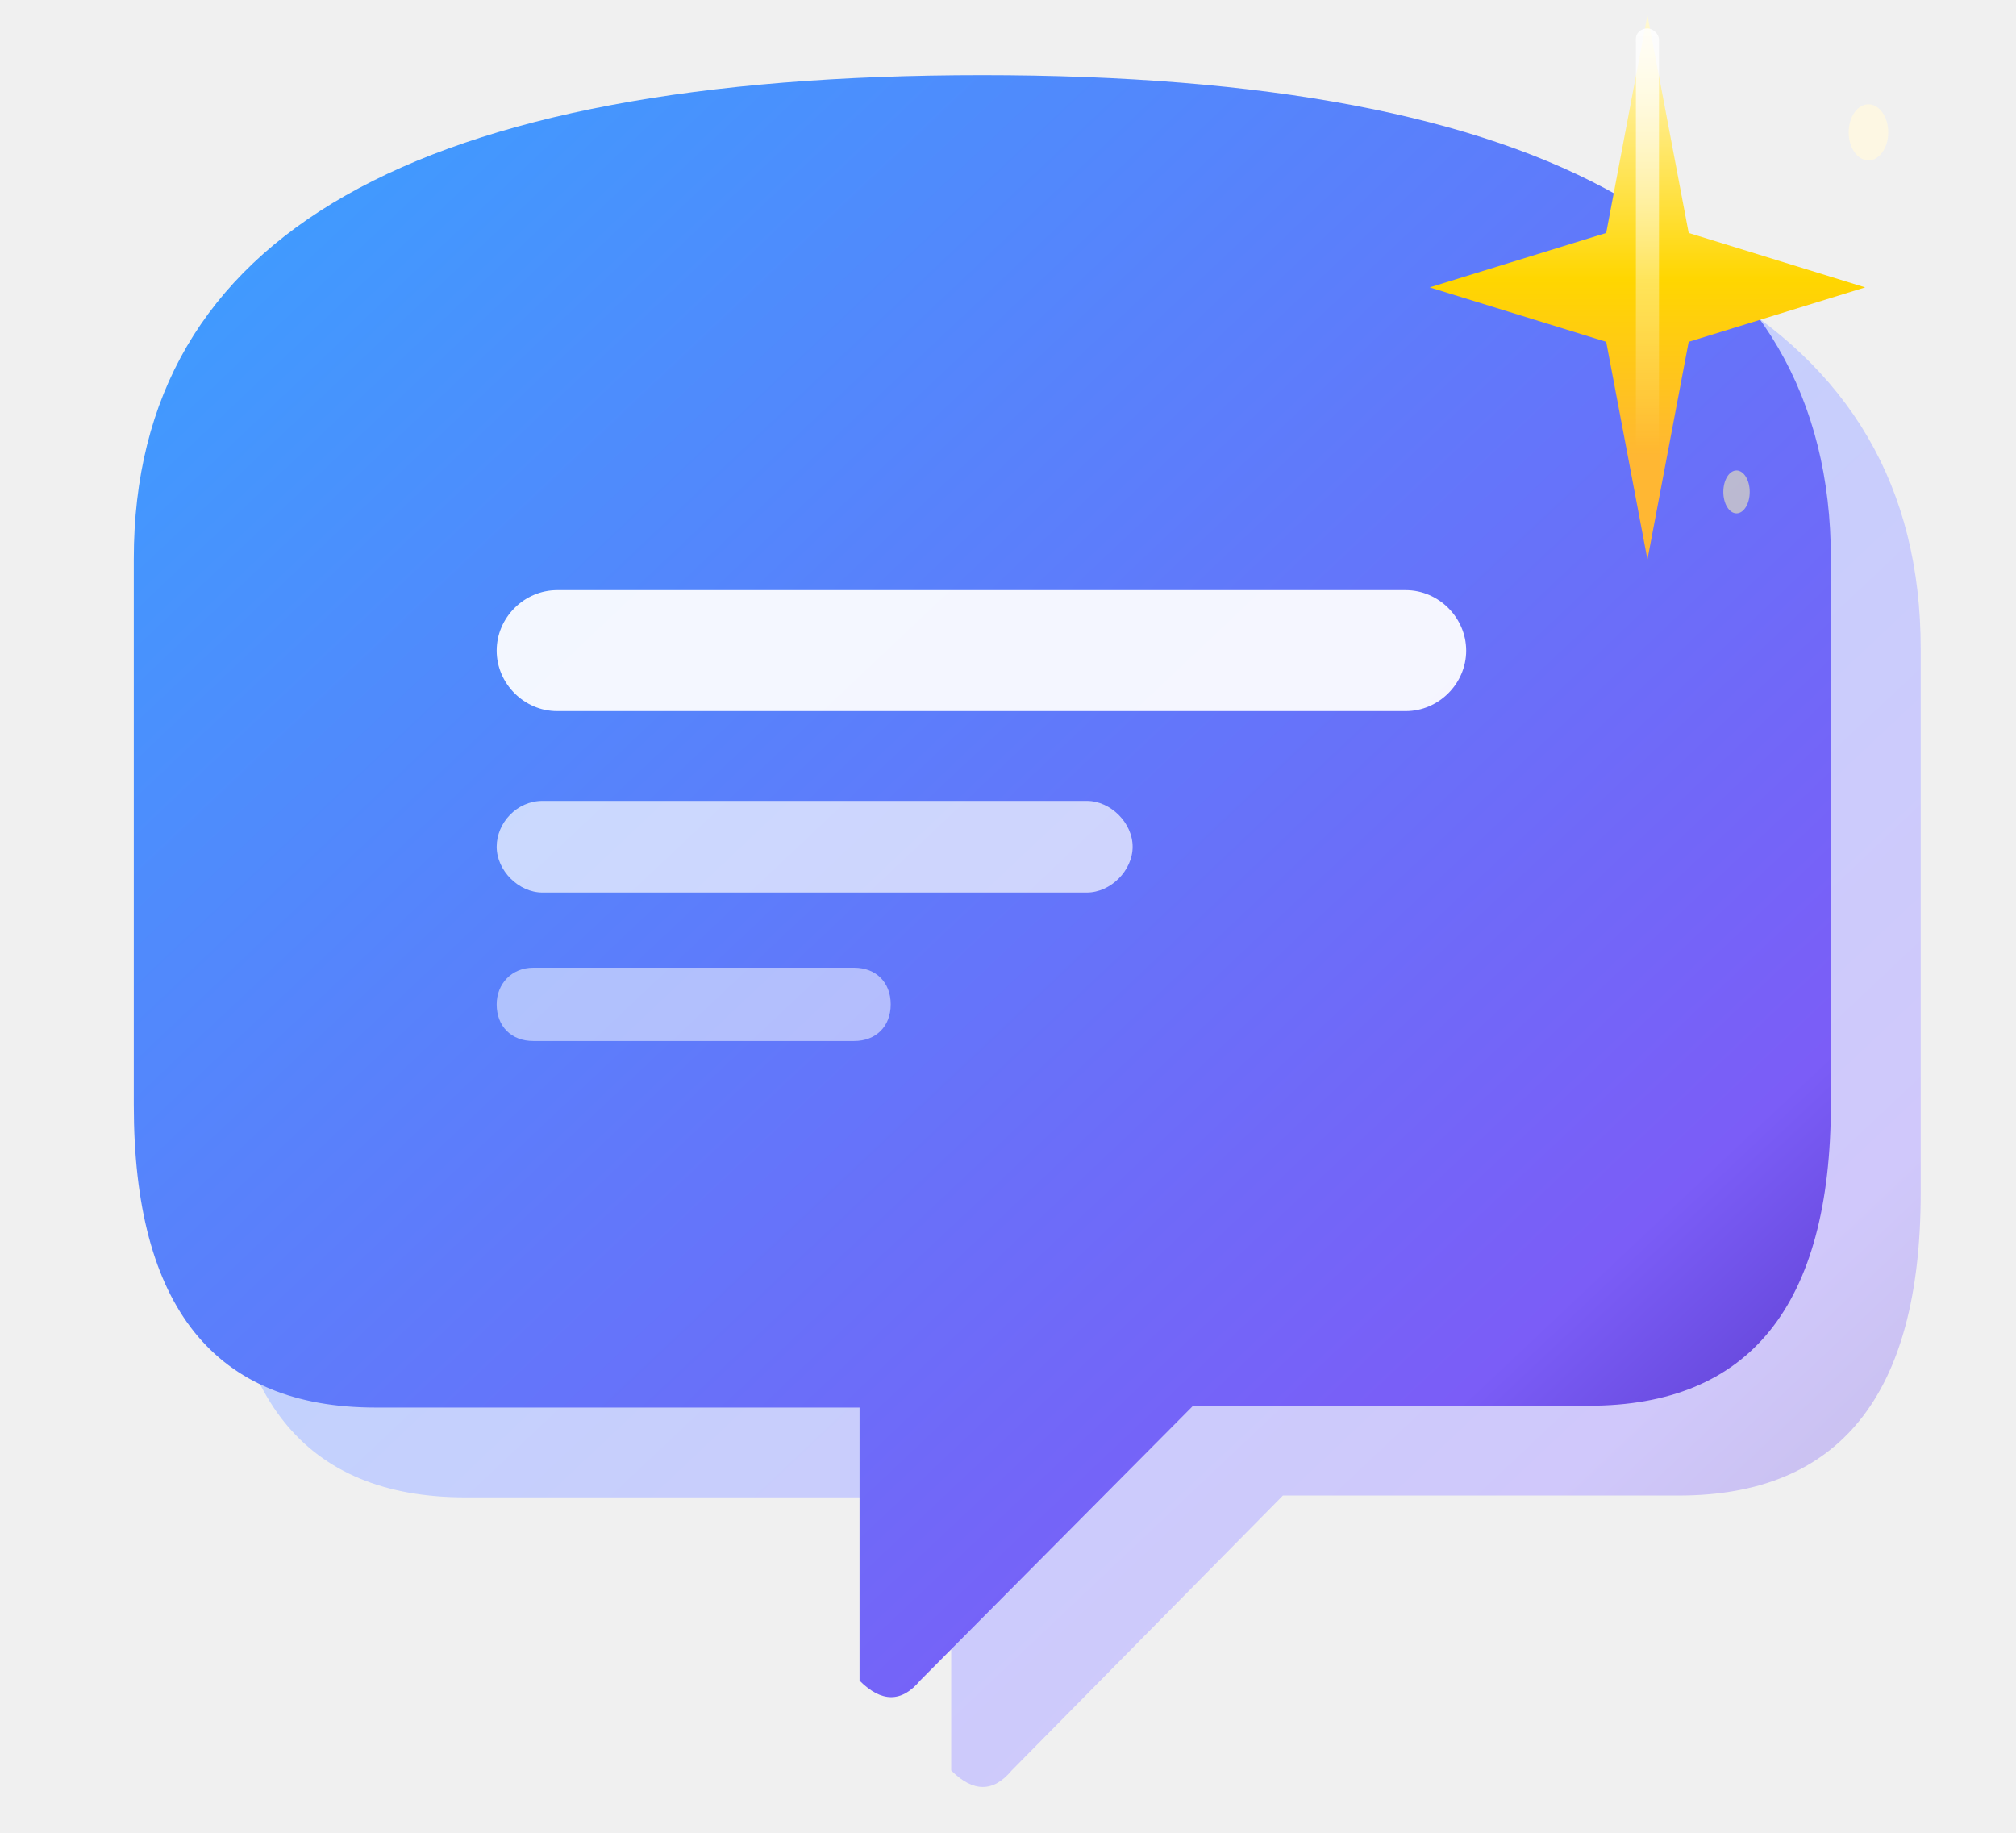
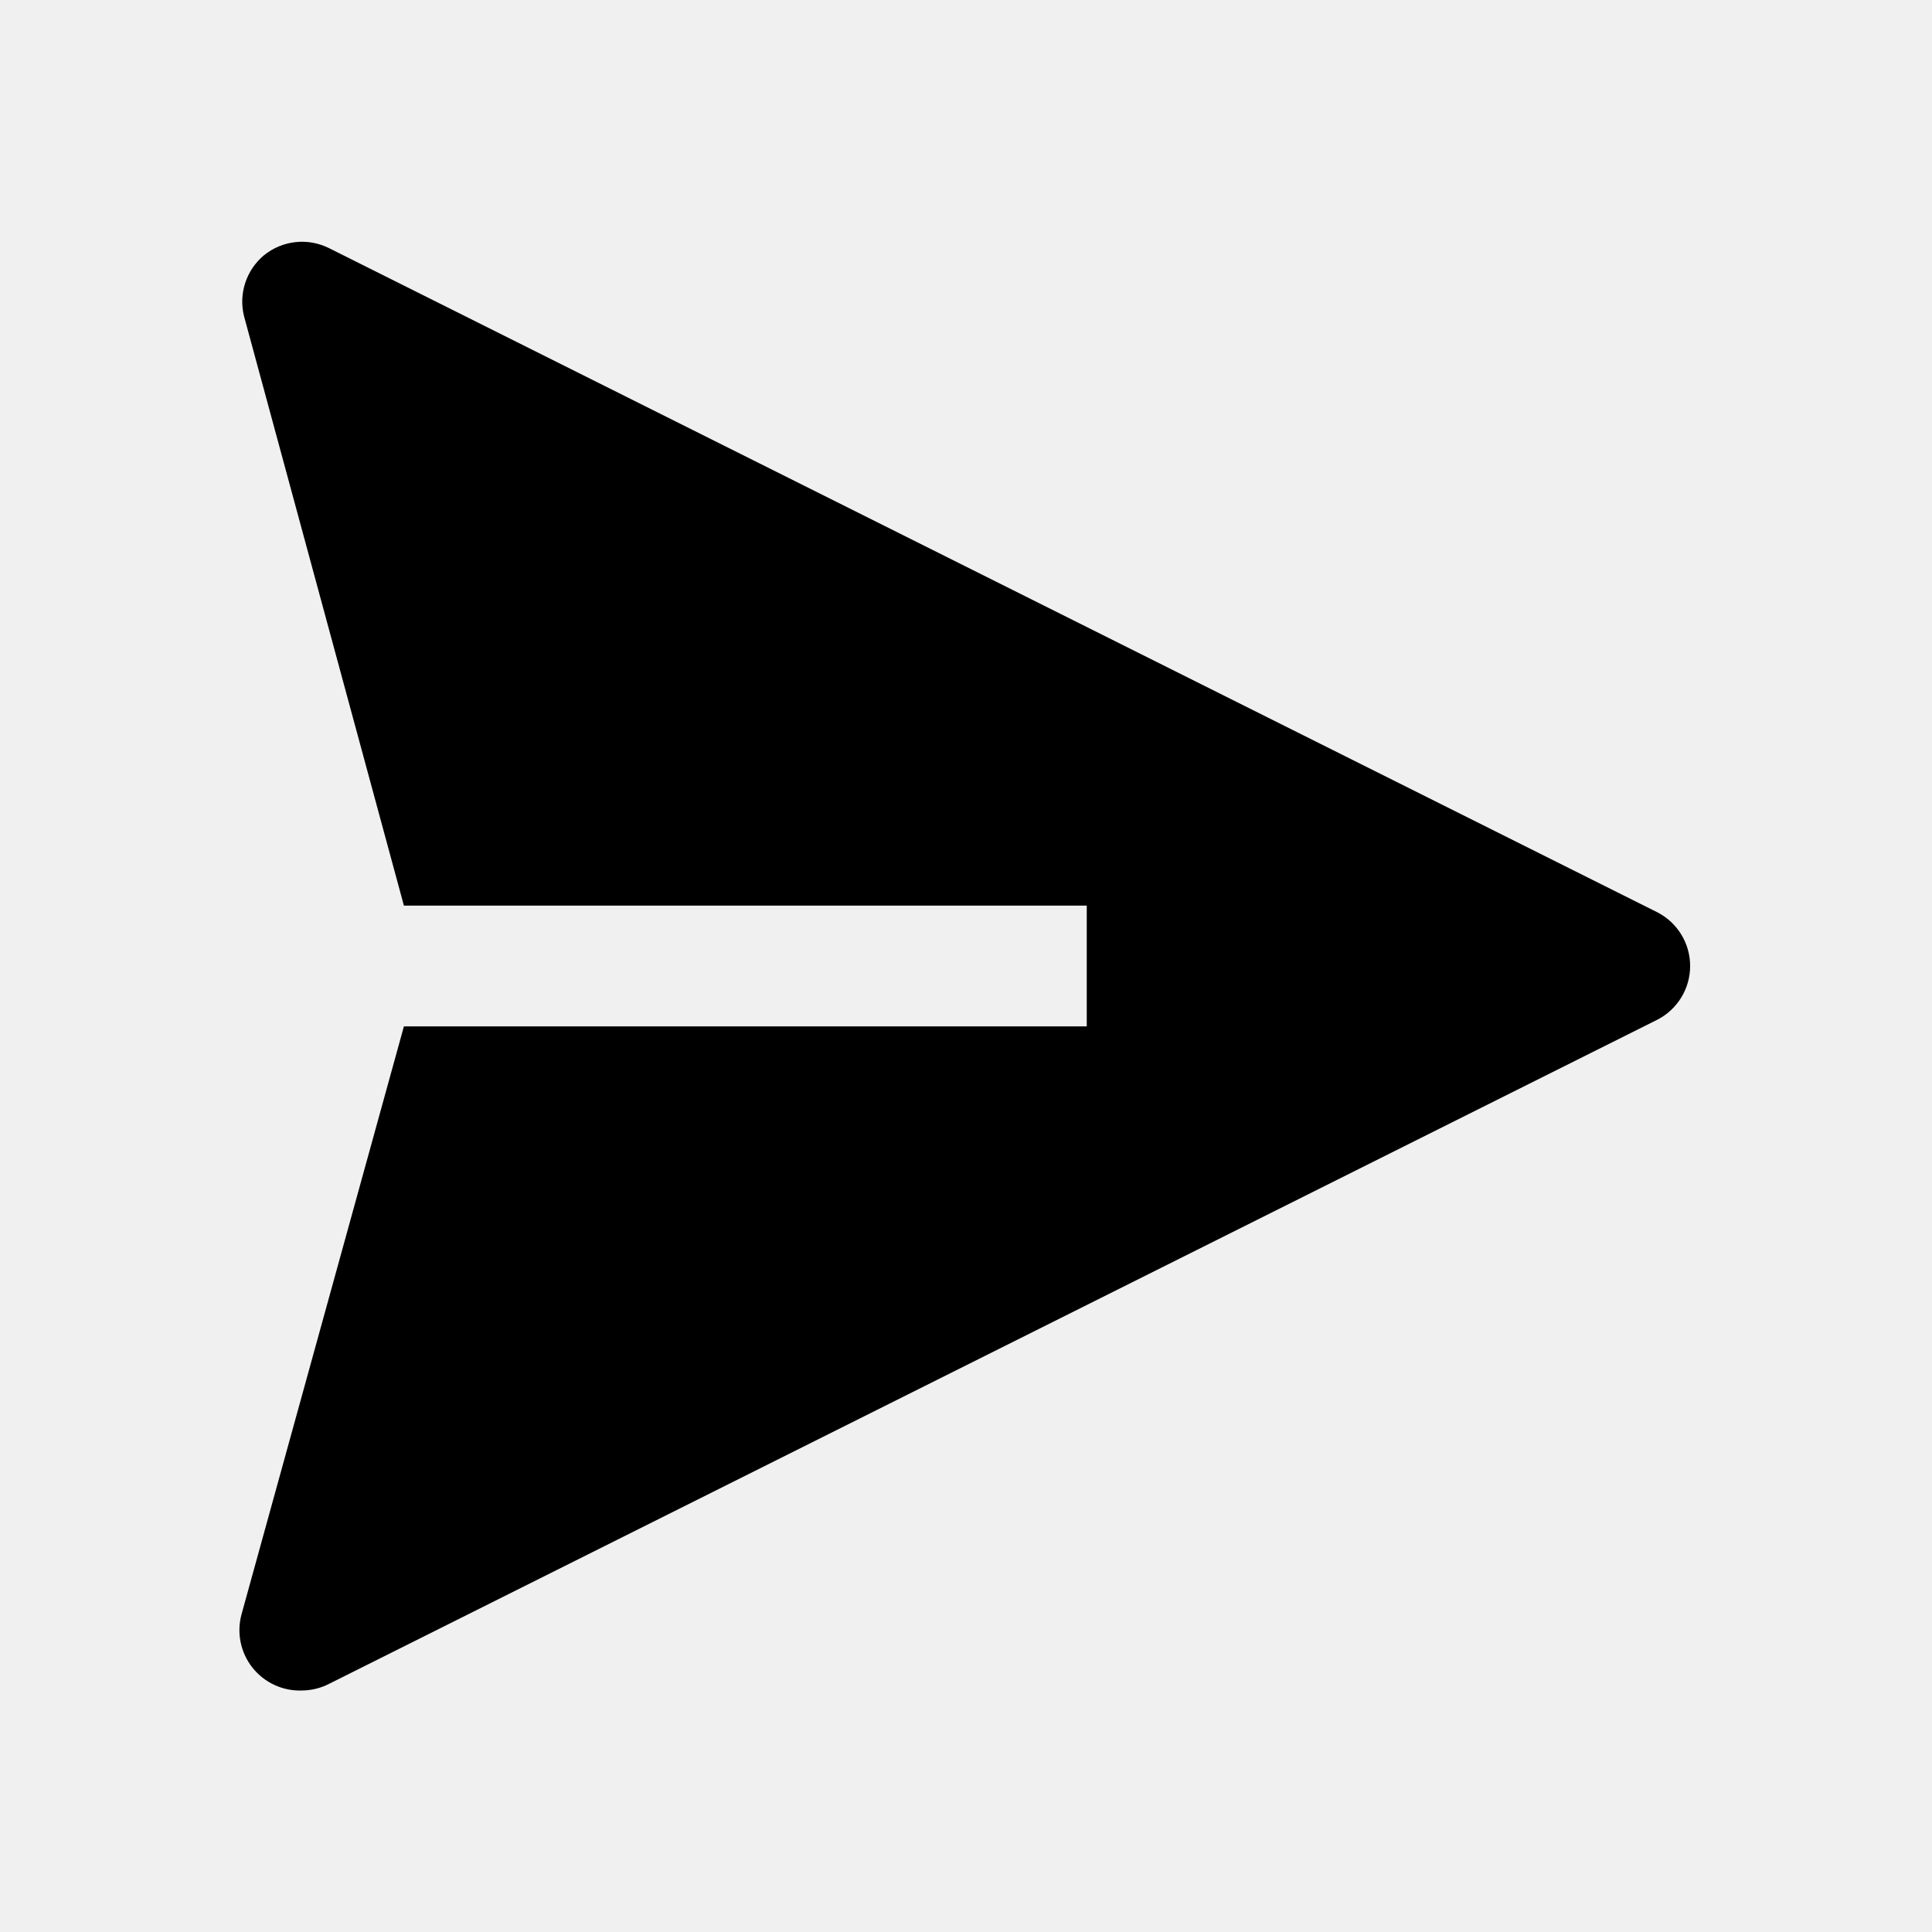
- <svg xmlns="http://www.w3.org/2000/svg" version="1.1" id="图层_1" x="0px" y="0px" viewBox="0 0 110 100" style="enable-background:new 0 0 110 100;" xml:space="preserve">
-   <style type="text/css">
- 	.st0{fill:url(#SVGID_1_);}
- 	.st1{fill:url(#SVGID_00000117672049069059131170000006489700161360145025_);}
- 	.st2{opacity:0.93;fill:#FFFFFF;enable-background:new    ;}
- 	.st3{opacity:0.69;fill:#FFFFFF;enable-background:new    ;}
- 	.st4{opacity:0.52;fill:#FFFFFF;enable-background:new    ;}
- 	.st5{fill:url(#SVGID_00000042715226189045397670000014065731068287232698_);}
- 	.st6{fill:url(#SVGID_00000155134910108998030780000002243148374102204310_);}
- 	.st7{opacity:0.85;fill:#FFF8E1;enable-background:new    ;}
- 	.st8{opacity:0.54;fill:#FFF9B0;enable-background:new    ;}
- </style>
-   <g>
-     <g>
-       <linearGradient id="SVGID_1_" gradientUnits="userSpaceOnUse" x1="13.587" y1="-0.403" x2="15.239" y2="1.25" gradientTransform="matrix(56 0 0 53.5 -747 28.999)">
-         <stop offset="0" style="stop-color:#B6DBFF" />
-         <stop offset="0.8" style="stop-color:#D0C8FB" />
-         <stop offset="1" style="stop-color:#C0B5DF" />
-       </linearGradient>
-       <path class="st0" d="M12.2,35.5C12.2,17.8,27.6,9,58.5,9s46.3,8.8,46.3,26.4v29.7c0,11.1-4.5,16.5-13.2,16.5H70L55.2,96.6    c-1,1.2-2.1,1.2-3.3,0V81.7H25.4c-8.8,0-13.2-5.5-13.2-16.5V35.5z" />
-     </g>
-   </g>
-   <g>
-     <g>
-       <linearGradient id="SVGID_00000111192088885761834530000007426311433653330822_" gradientUnits="userSpaceOnUse" x1="13.552" y1="-0.439" x2="15.204" y2="1.213" gradientTransform="matrix(56 0 0 53.5 -750 25.999)">
-         <stop offset="0" style="stop-color:#39A2FF" />
-         <stop offset="0.8" style="stop-color:#7B5DF7" />
-         <stop offset="1" style="stop-color:#4B2BB5" />
-       </linearGradient>
-       <path style="fill:url(#SVGID_00000111192088885761834530000007426311433653330822_);" d="M7.3,30.5c0-17.7,15.4-26.4,46.3-26.4    s46.3,8.8,46.3,26.4v29.7c0,11.1-4.5,16.5-13.2,16.5H65.1L50.2,91.7c-1,1.2-2.1,1.2-3.3,0V76.8H20.5c-8.8,0-13.2-5.5-13.2-16.5    V30.5z" />
-     </g>
-     <path class="st2" d="M30.4,32.2h46.3c1.8,0,3.3,1.5,3.3,3.3l0,0c0,1.8-1.5,3.3-3.3,3.3H30.4c-1.8,0-3.3-1.5-3.3-3.3l0,0   C27.1,33.7,28.6,32.2,30.4,32.2z" />
-     <path class="st3" d="M29.6,43.7h29.7c1.3,0,2.5,1.2,2.5,2.5l0,0c0,1.3-1.2,2.5-2.5,2.5H29.6c-1.3,0-2.5-1.2-2.5-2.5l0,0   C27.1,44.9,28.2,43.7,29.6,43.7z" />
-     <path class="st4" d="M29.1,52.8h17.5c1.2,0,2,0.8,2,2l0,0c0,1.2-0.8,2-2,2H29.1c-1.2,0-2-0.8-2-2l0,0   C27.1,53.7,27.9,52.8,29.1,52.8z" />
-   </g>
-   <g>
-     <g transform="translate(70,29) scale(0.9)">
-       <linearGradient id="SVGID_00000168085566342550611090000015391223795496724128_" gradientUnits="userSpaceOnUse" x1="-146.657" y1="-10.111" x2="-146.657" y2="-8.458" gradientTransform="matrix(12.96 0 0 16.2 1922.755 132.4444)">
-         <stop offset="0" style="stop-color:#FFF9D7" />
-         <stop offset="0.6" style="stop-color:#FFD600" />
-         <stop offset="1" style="stop-color:#FFB733" />
-       </linearGradient>
-       <polygon style="fill:url(#SVGID_00000168085566342550611090000015391223795496724128_);" points="22.1,-31.3 24.6,-18.1     35.3,-14.8 24.6,-11.5 22.1,1.7 19.6,-11.5 8.9,-14.8 19.6,-18.1   " />
-       <linearGradient id="SVGID_00000114761319837781824280000008592291179314649989_" gradientUnits="userSpaceOnUse" x1="-138.009" y1="-10.173" x2="-138.009" y2="-8.521" gradientTransform="matrix(0.7128 0 0 15.39 120.4516 126.0444)">
-         <stop offset="0" style="stop-color:#FFFFFF;stop-opacity:0.85" />
-         <stop offset="0.7" style="stop-color:#FFFFFF;stop-opacity:0.27" />
-         <stop offset="1" style="stop-color:#FFFFFF;stop-opacity:0" />
-       </linearGradient>
-       <path style="fill:url(#SVGID_00000114761319837781824280000008592291179314649989_);" d="M22.1-30.5L22.1-30.5    c0.3,0,0.7,0.3,0.7,0.7V0.2c0,0.3-0.3,0.7-0.7,0.7l0,0c-0.3,0-0.7-0.3-0.7-0.7v-30.1C21.4-30.2,21.7-30.5,22.1-30.5z" />
-       <ellipse class="st7" cx="35.5" cy="-24.2" rx="1.2" ry="1.7" />
-       <ellipse class="st8" cx="27.5" cy="-2.4" rx="0.8" ry="1.3" />
-     </g>
-   </g>
+ <svg xmlns="http://www.w3.org/2000/svg" aria-hidden="true" role="img" class="w-5 h-5 text-gray-700 dark:text-gray-300 iconify iconify--carbon" width="1em" height="1em" viewBox="0 0 32 32">
+   <path fill="currentColor" d="m27.45 15.11l-22-11a1 1 0 0 0-1.08.12a1 1 0 0 0-.33 1L6.69 15H18v2H6.69L4 26.74A1 1 0 0 0 5 28a1 1 0 0 0 .45-.11l22-11a1 1 0 0 0 0-1.78" />
</svg>
